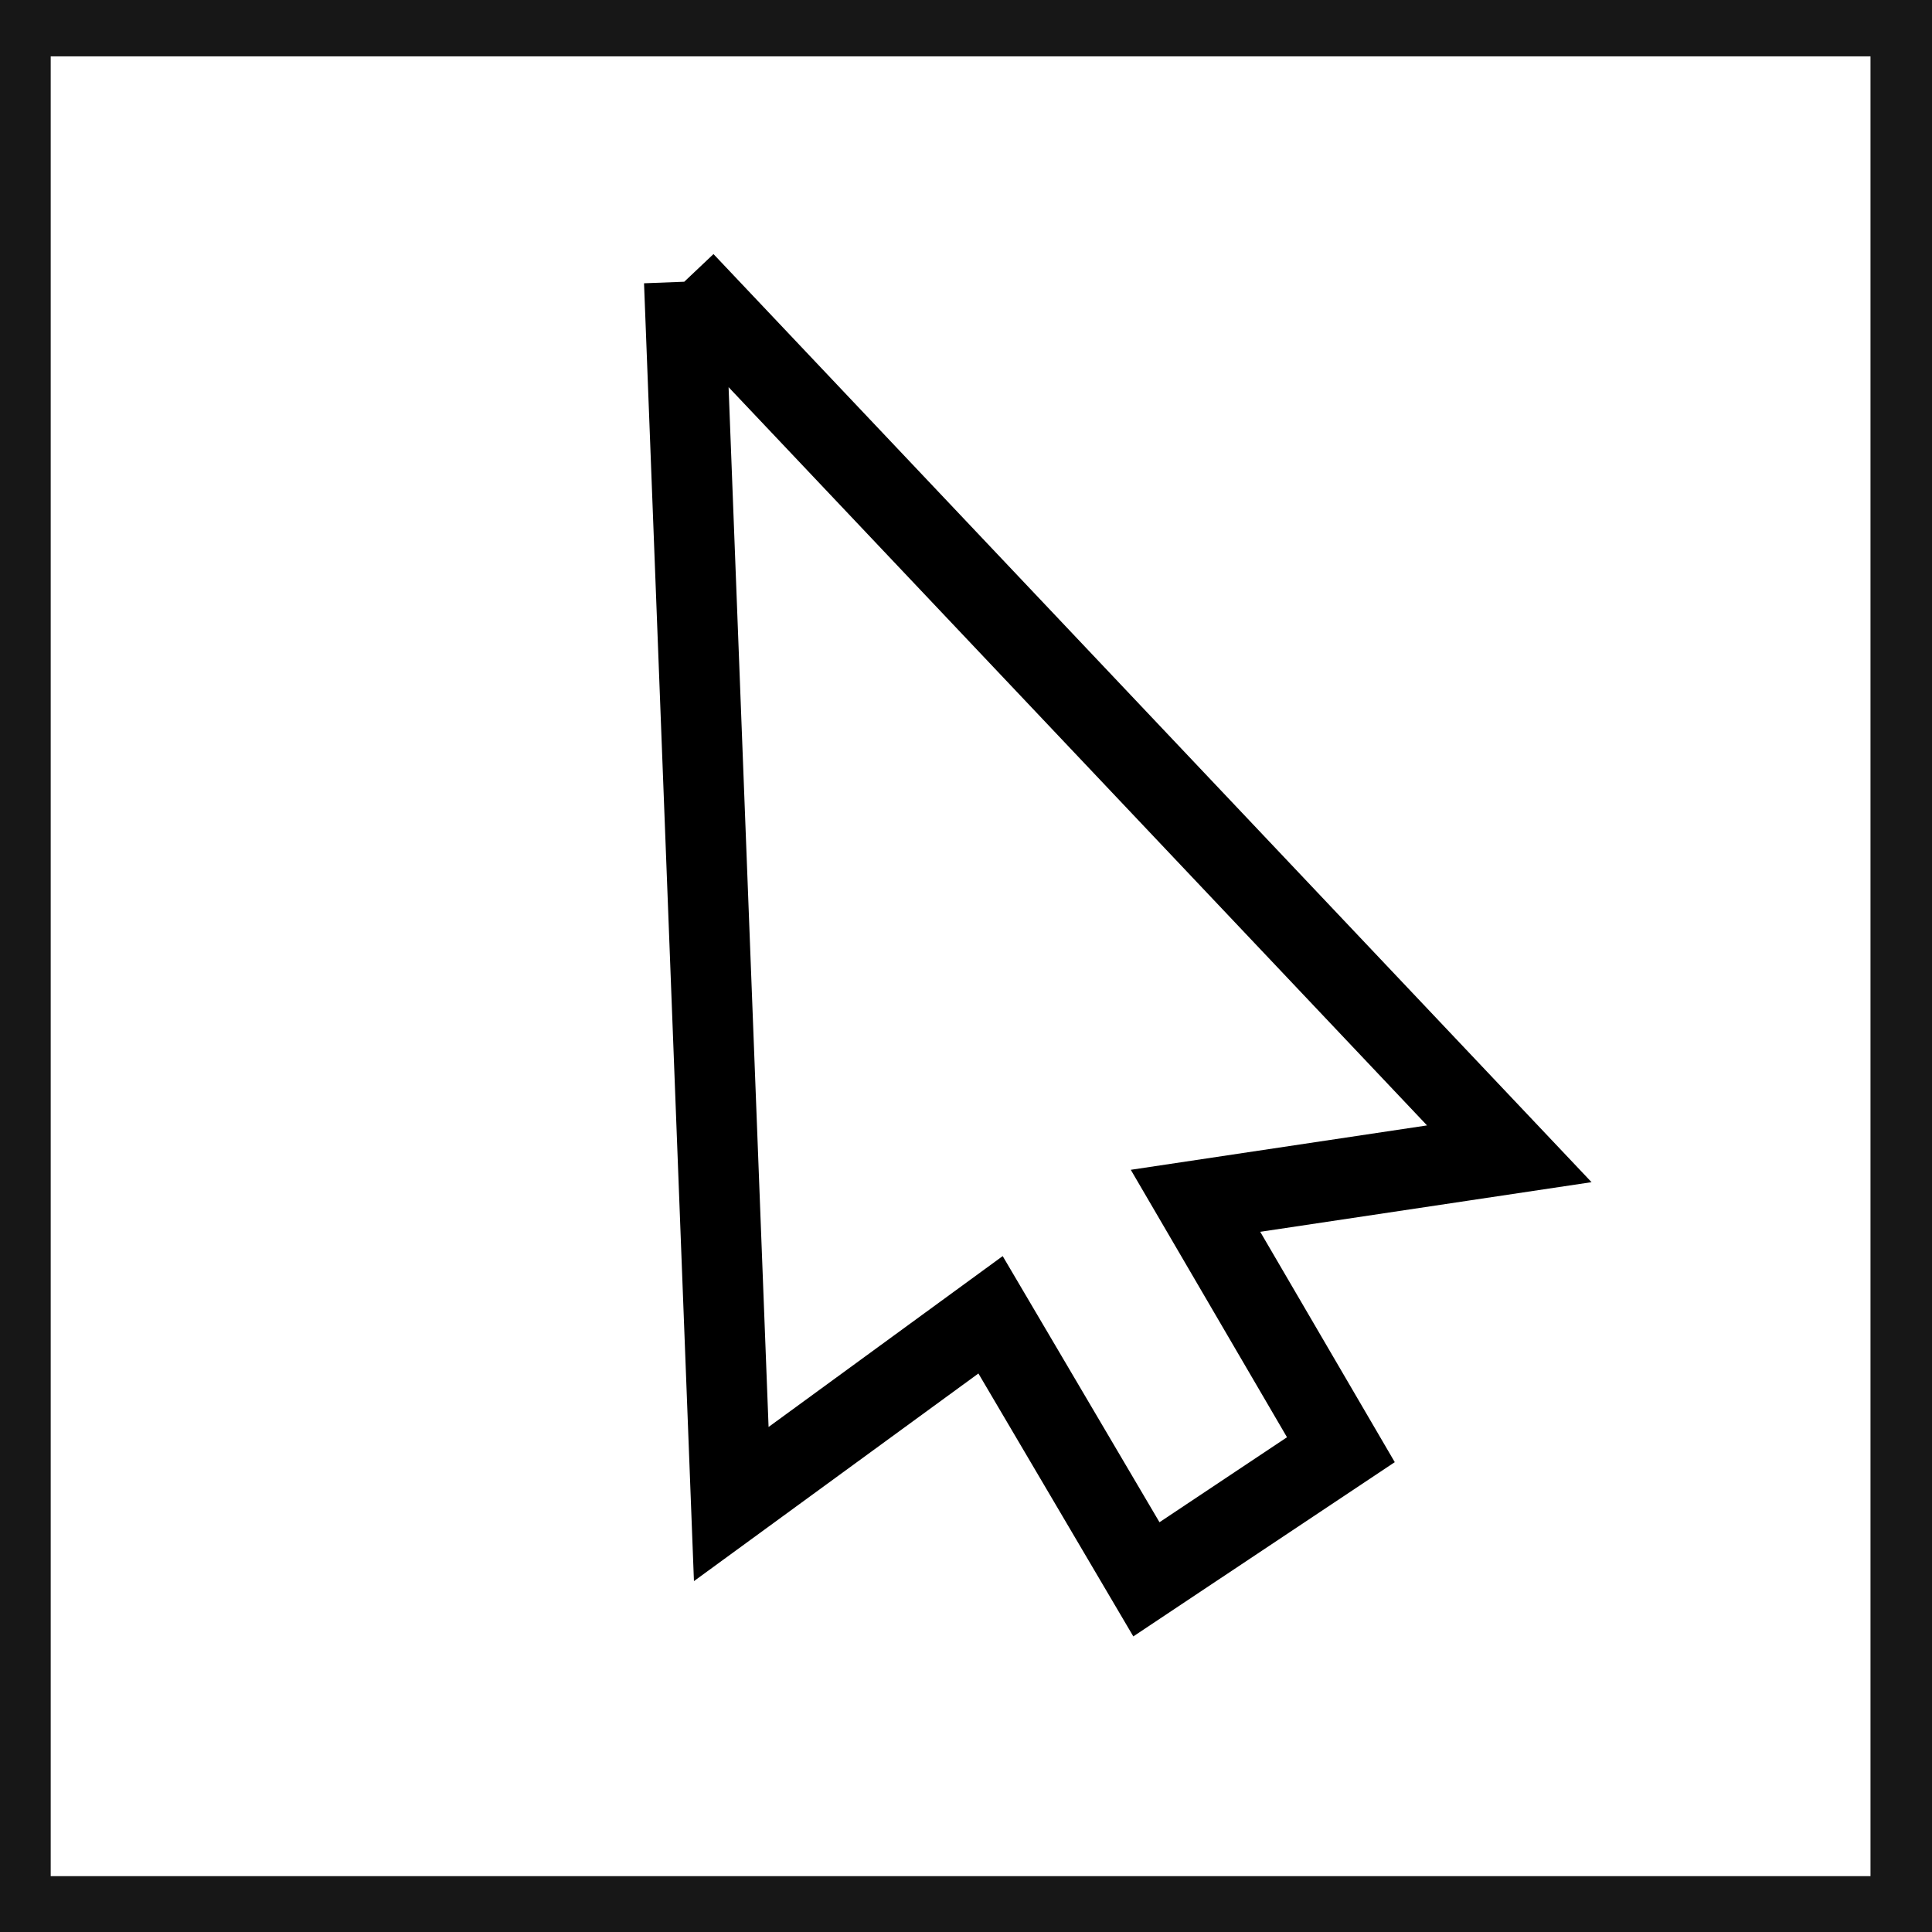
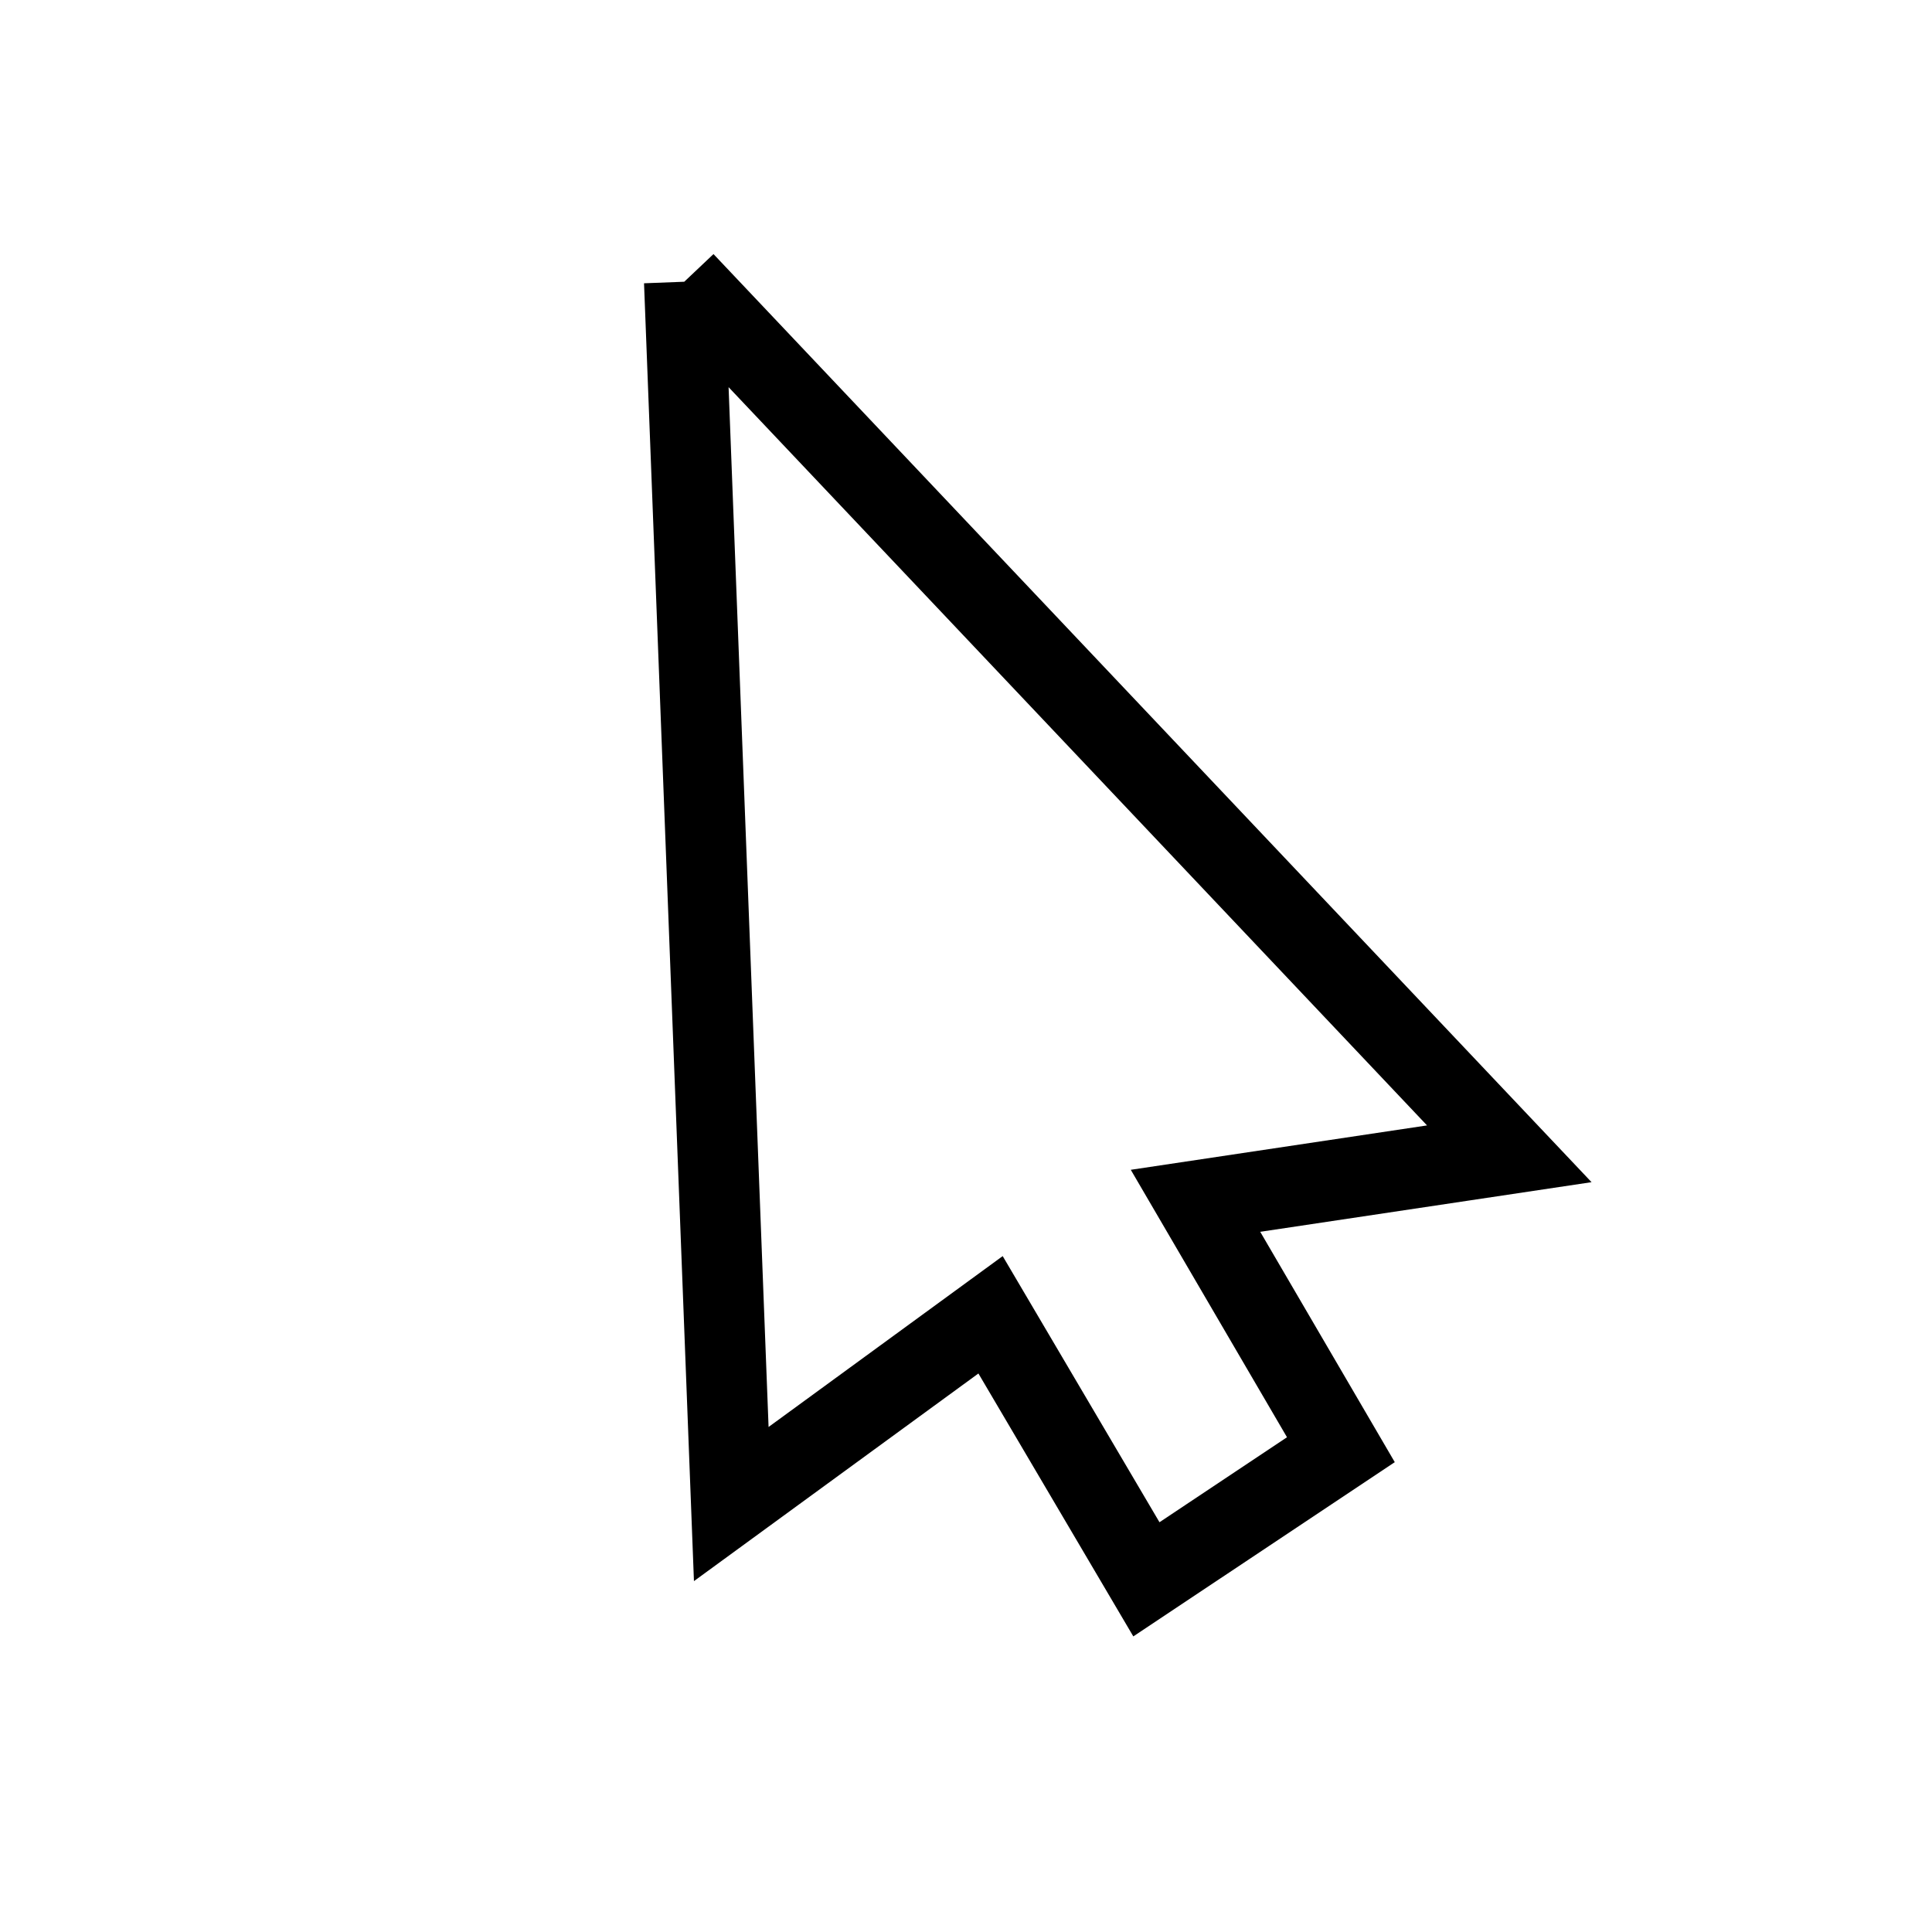
<svg xmlns="http://www.w3.org/2000/svg" version="1.1" width="24" height="24" id="svg2985">
  <defs id="defs2987" />
  <g id="g3800" transform="translate(2.5,7.267834)">
    <path style="fill:#000000" id="path3802" d="" />
    <path style="fill:#000000" id="path3804" d="" />
    <path style="fill:none;stroke:#000000;stroke-width:1px;stroke-linecap:butt;stroke-linejoin:miter;stroke-opacity:1" id="path3806" d="M 6,-3.768 6.584,11.416 9.805,9.065 11.741,12.351 14.157,10.741 12.351,7.649 16.249,7.065 6,-3.768" />
  </g>
-   <rect style="opacity:0.908;color:#000000;fill:none;stroke:#000000;stroke-width:1;stroke-linecap:round;stroke-linejoin:round;stroke-miterlimit:4;stroke-opacity:1;stroke-dasharray:none;stroke-dashoffset:0;marker:none;visibility:visible;display:inline;overflow:visible;enable-background:accumulate" id="rect4001" width="23.606" height="23.606" x="0.13" y="0.2" ry="0.065" />
</svg>
